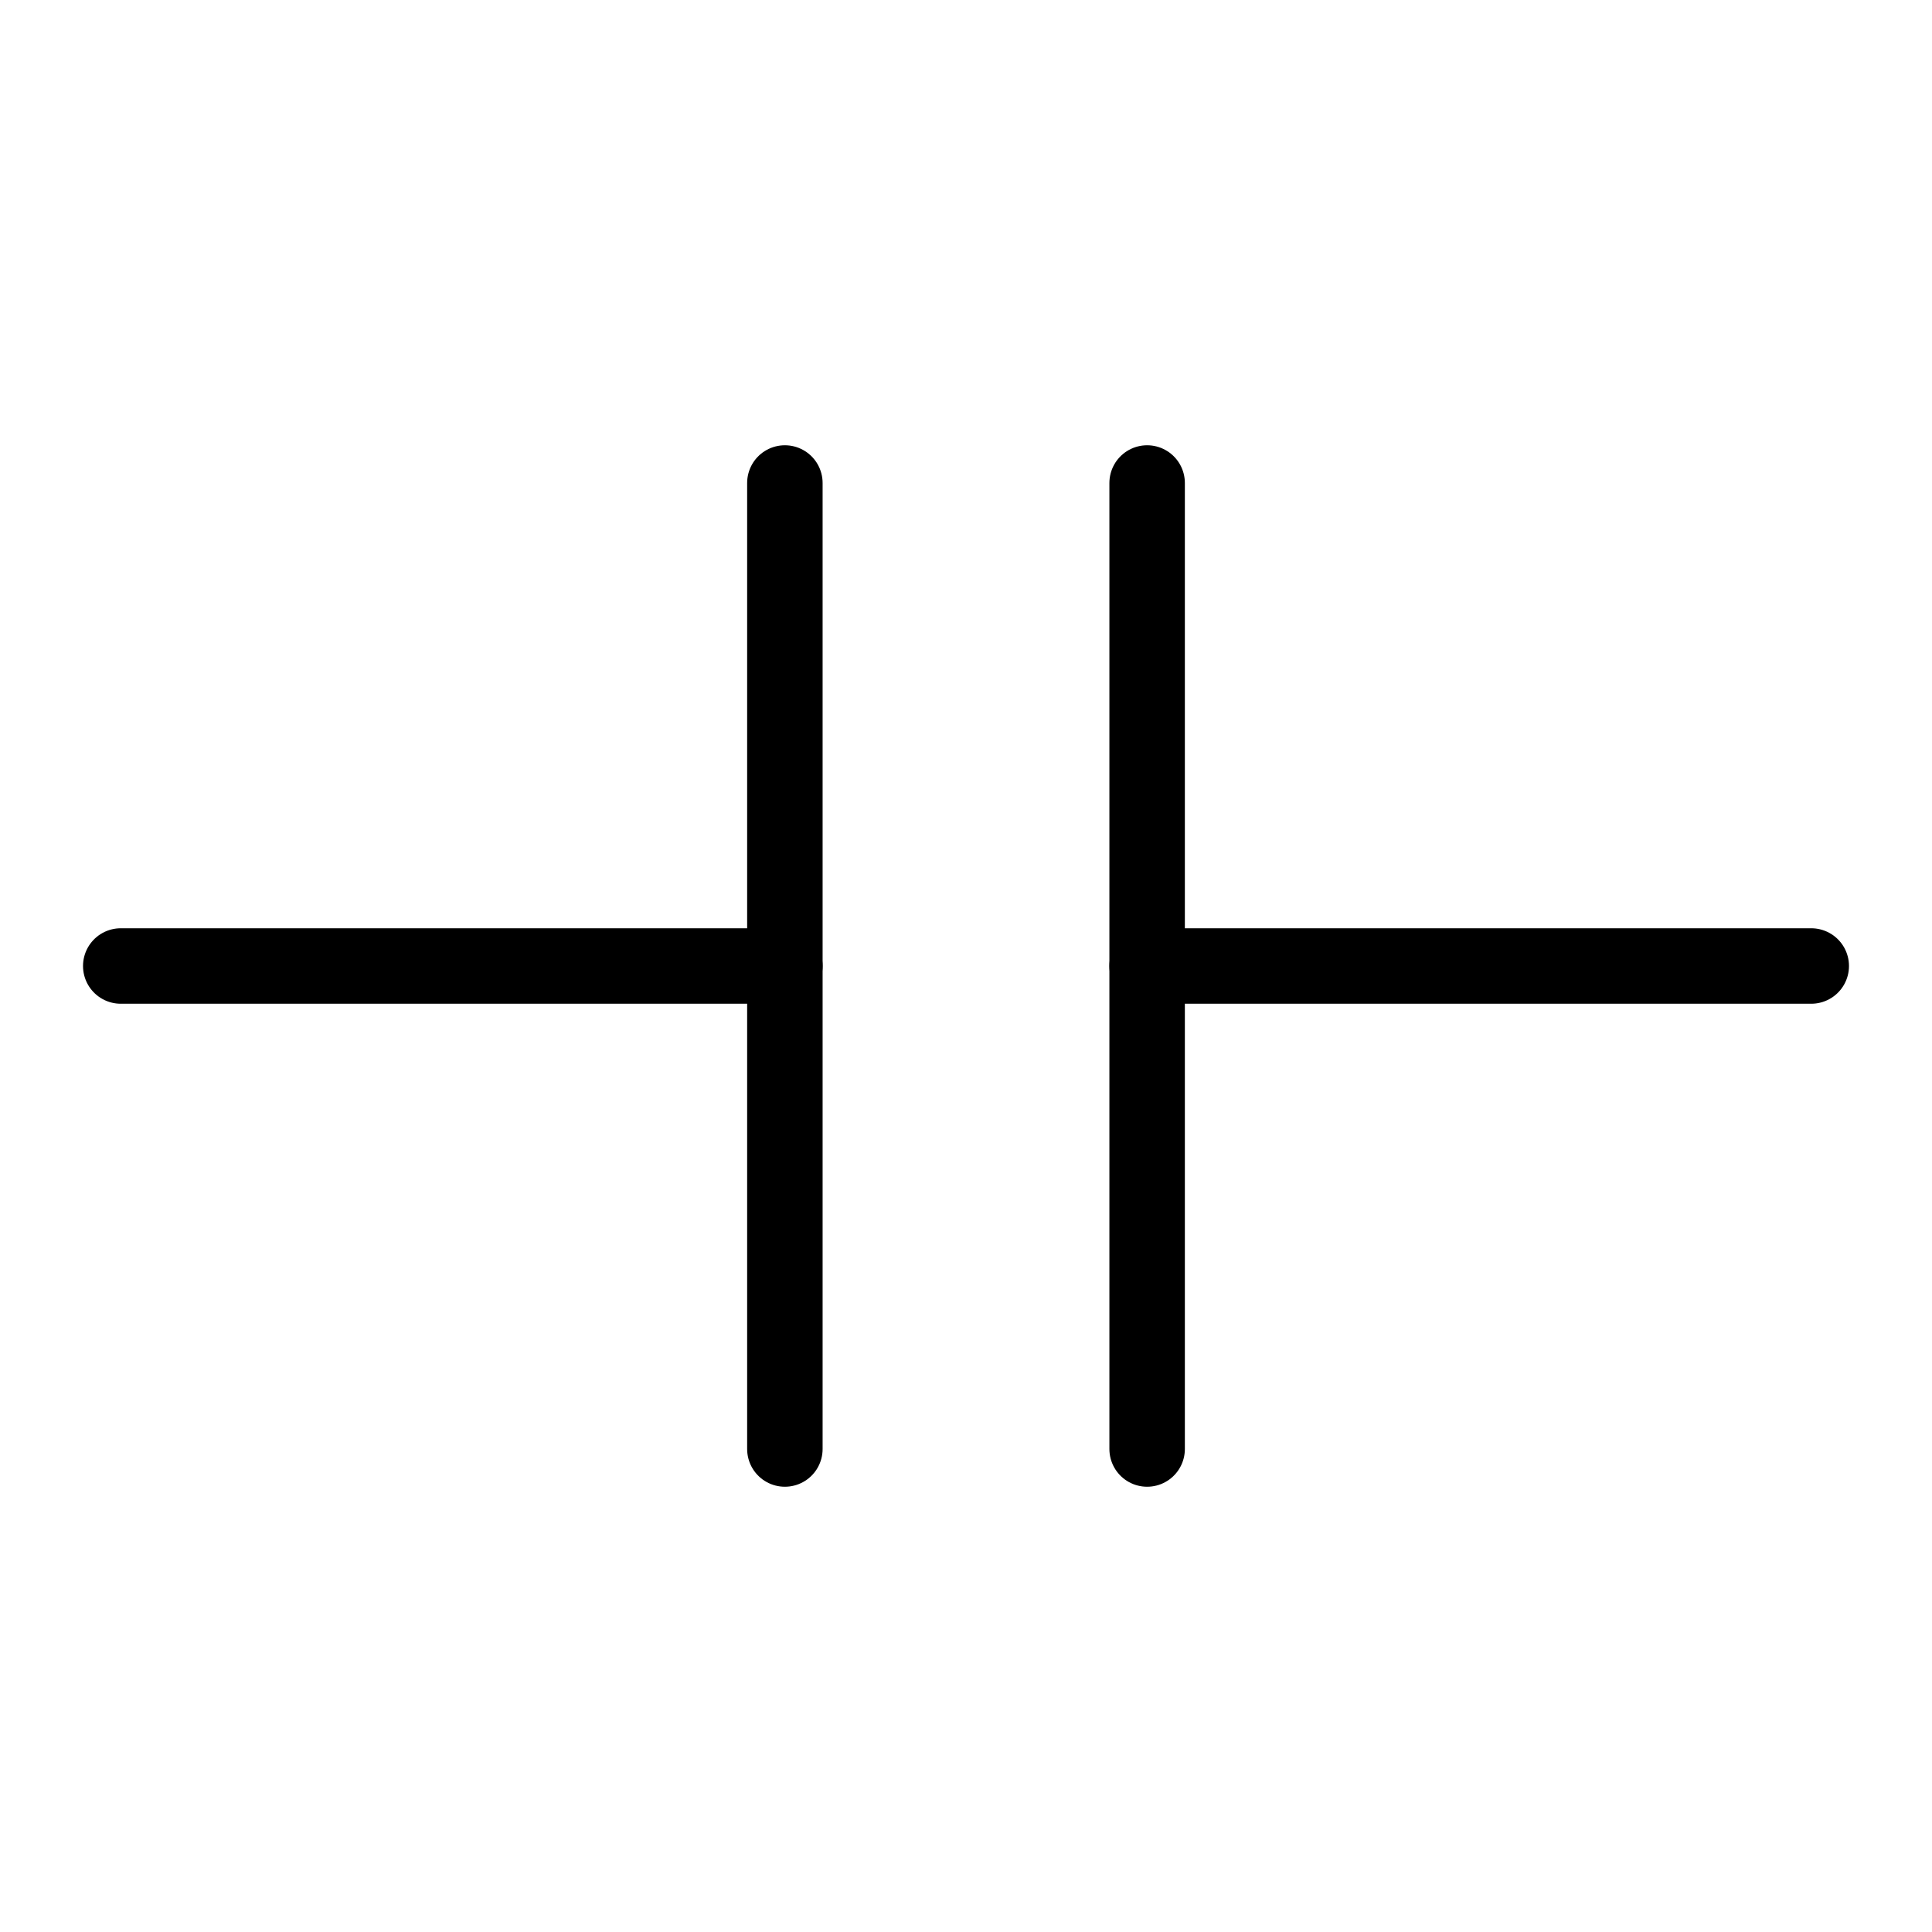
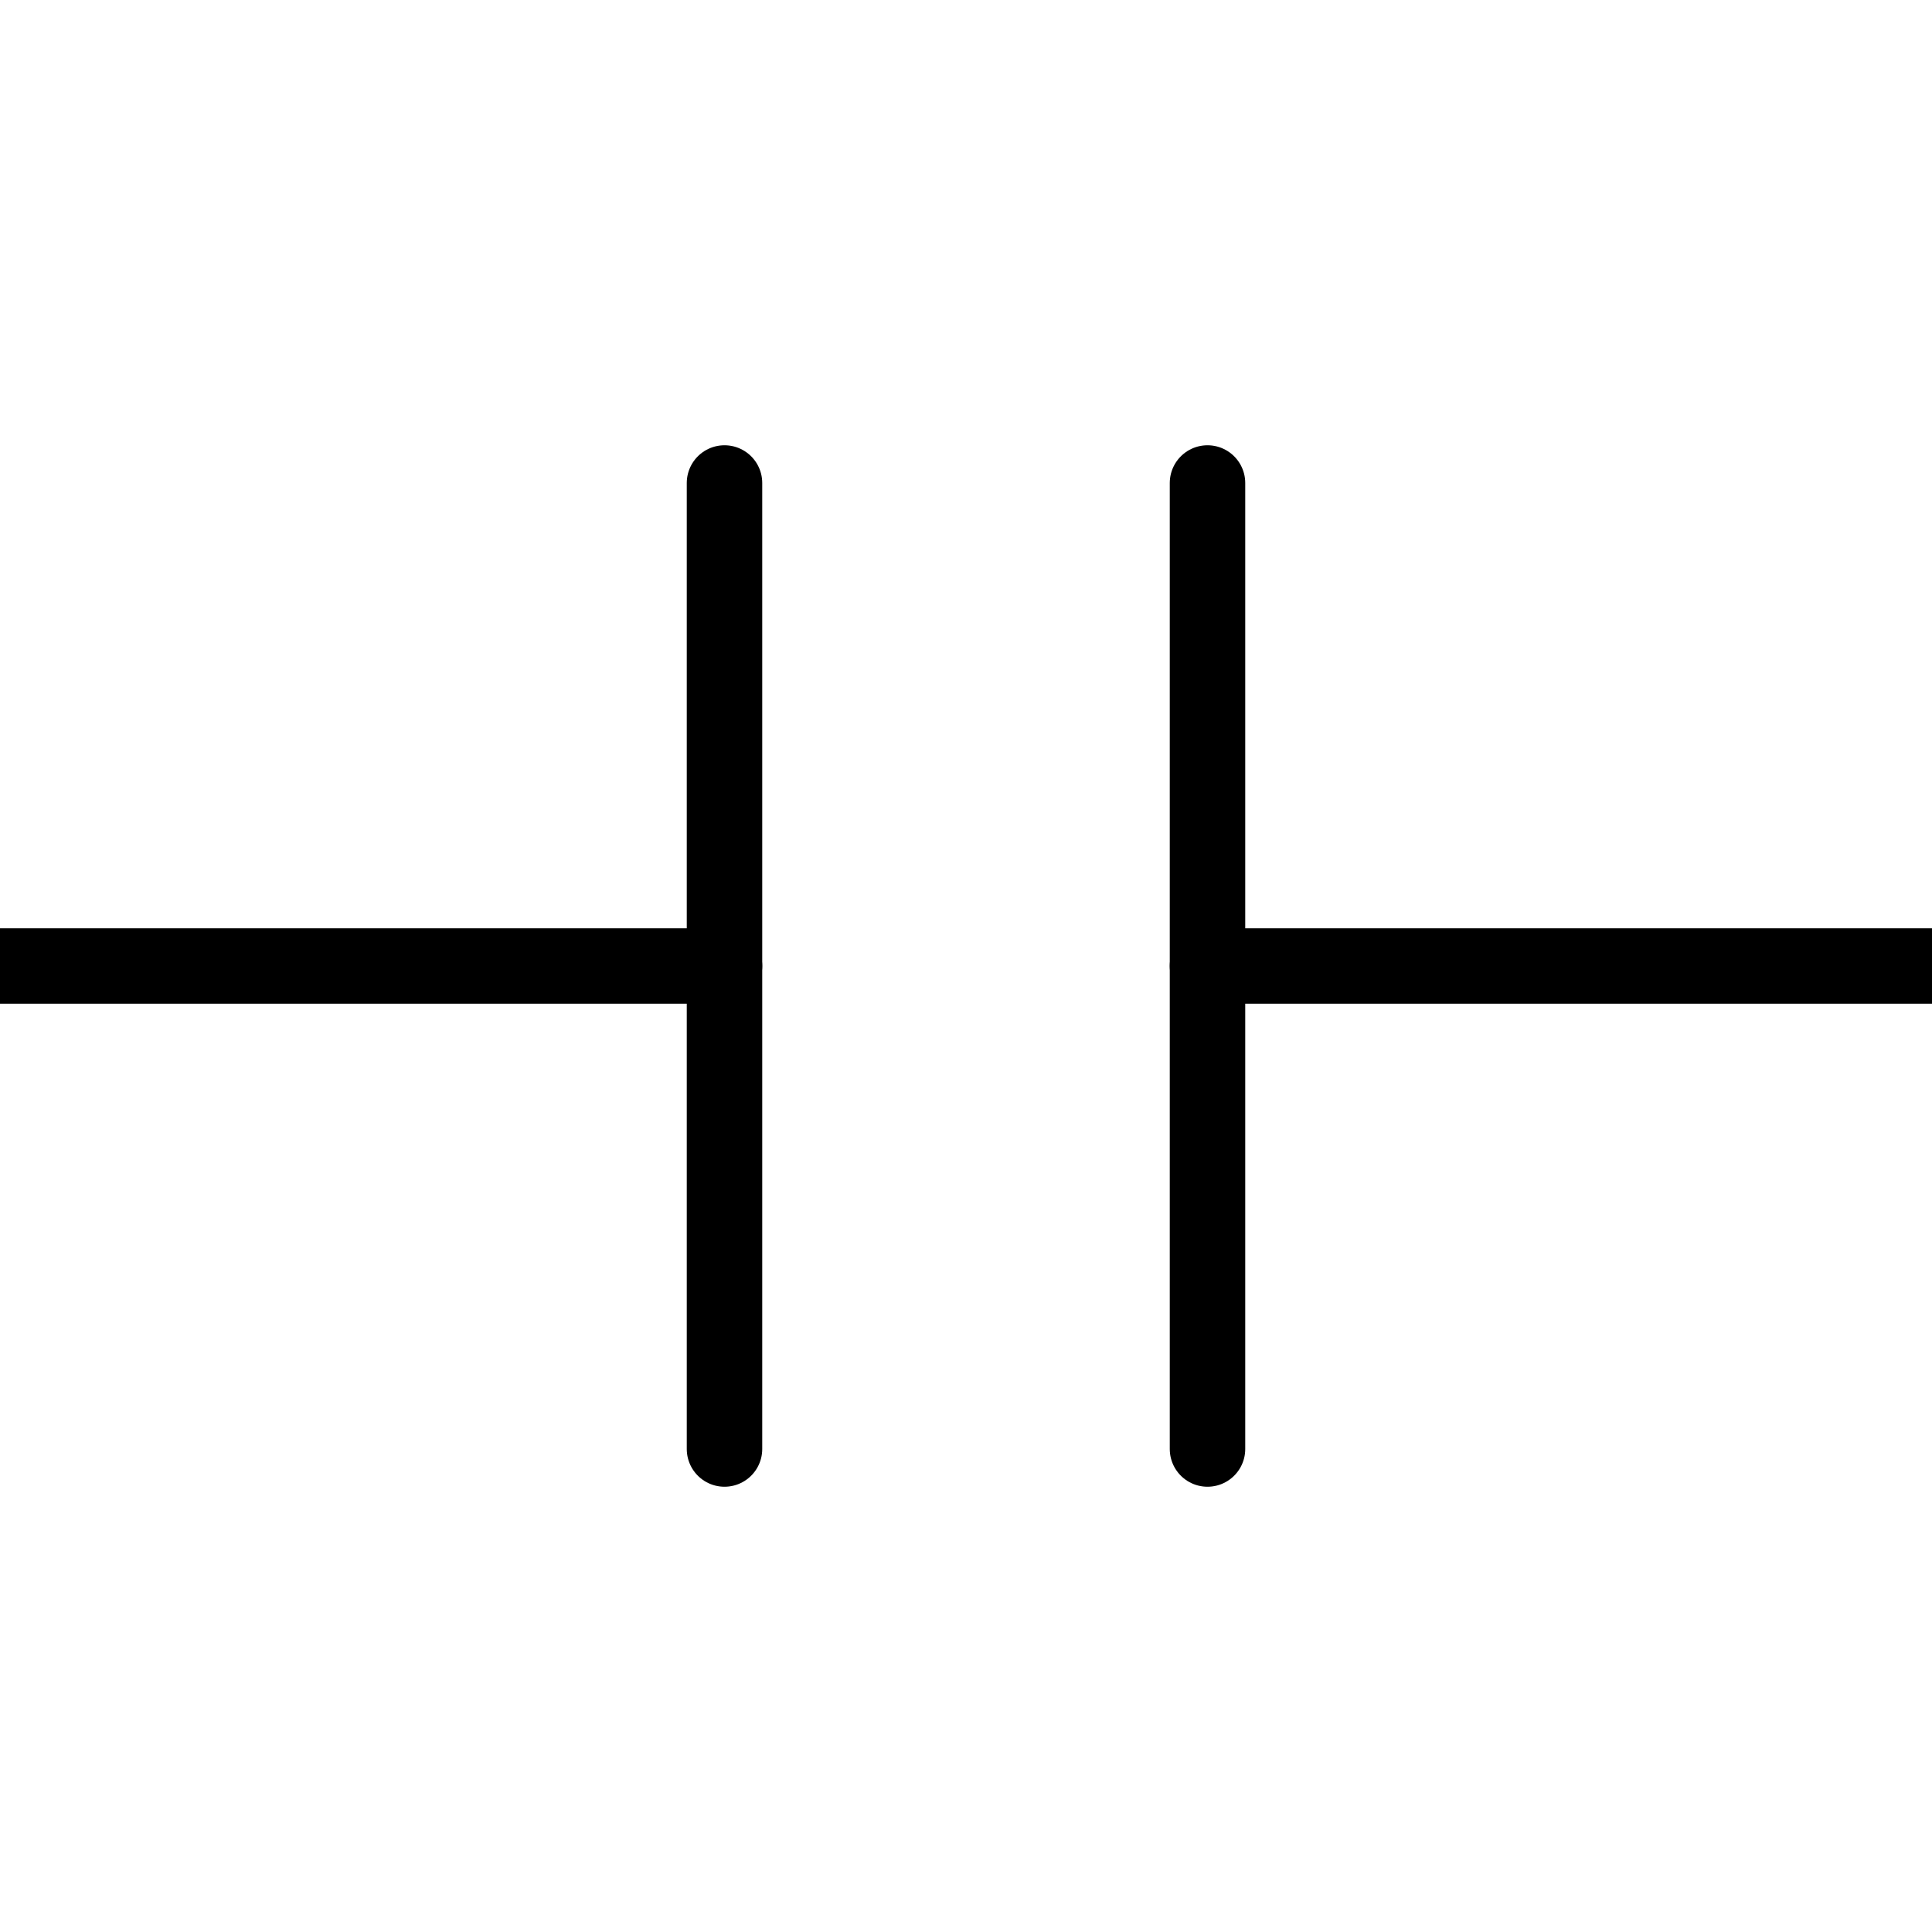
<svg xmlns="http://www.w3.org/2000/svg" width="64" height="64" viewBox="0 0 64 64" fill="none" stroke="black" stroke-width="2.5" stroke-linecap="round" stroke-linejoin="round">
-   <line x1="4" y1="32" x2="26" y2="32" />
-   <line x1="26" y1="16" x2="26" y2="48" />
-   <line x1="38" y1="16" x2="38" y2="48" />
-   <line x1="38" y1="32" x2="60" y2="32" />
+   <line x1="0" y1="32" x2="24" y2="32" />
+   <line x1="24" y1="16" x2="24" y2="48" />
+   <line x1="40" y1="16" x2="40" y2="48" />
+   <line x1="40" y1="32" x2="64" y2="32" />
</svg>
